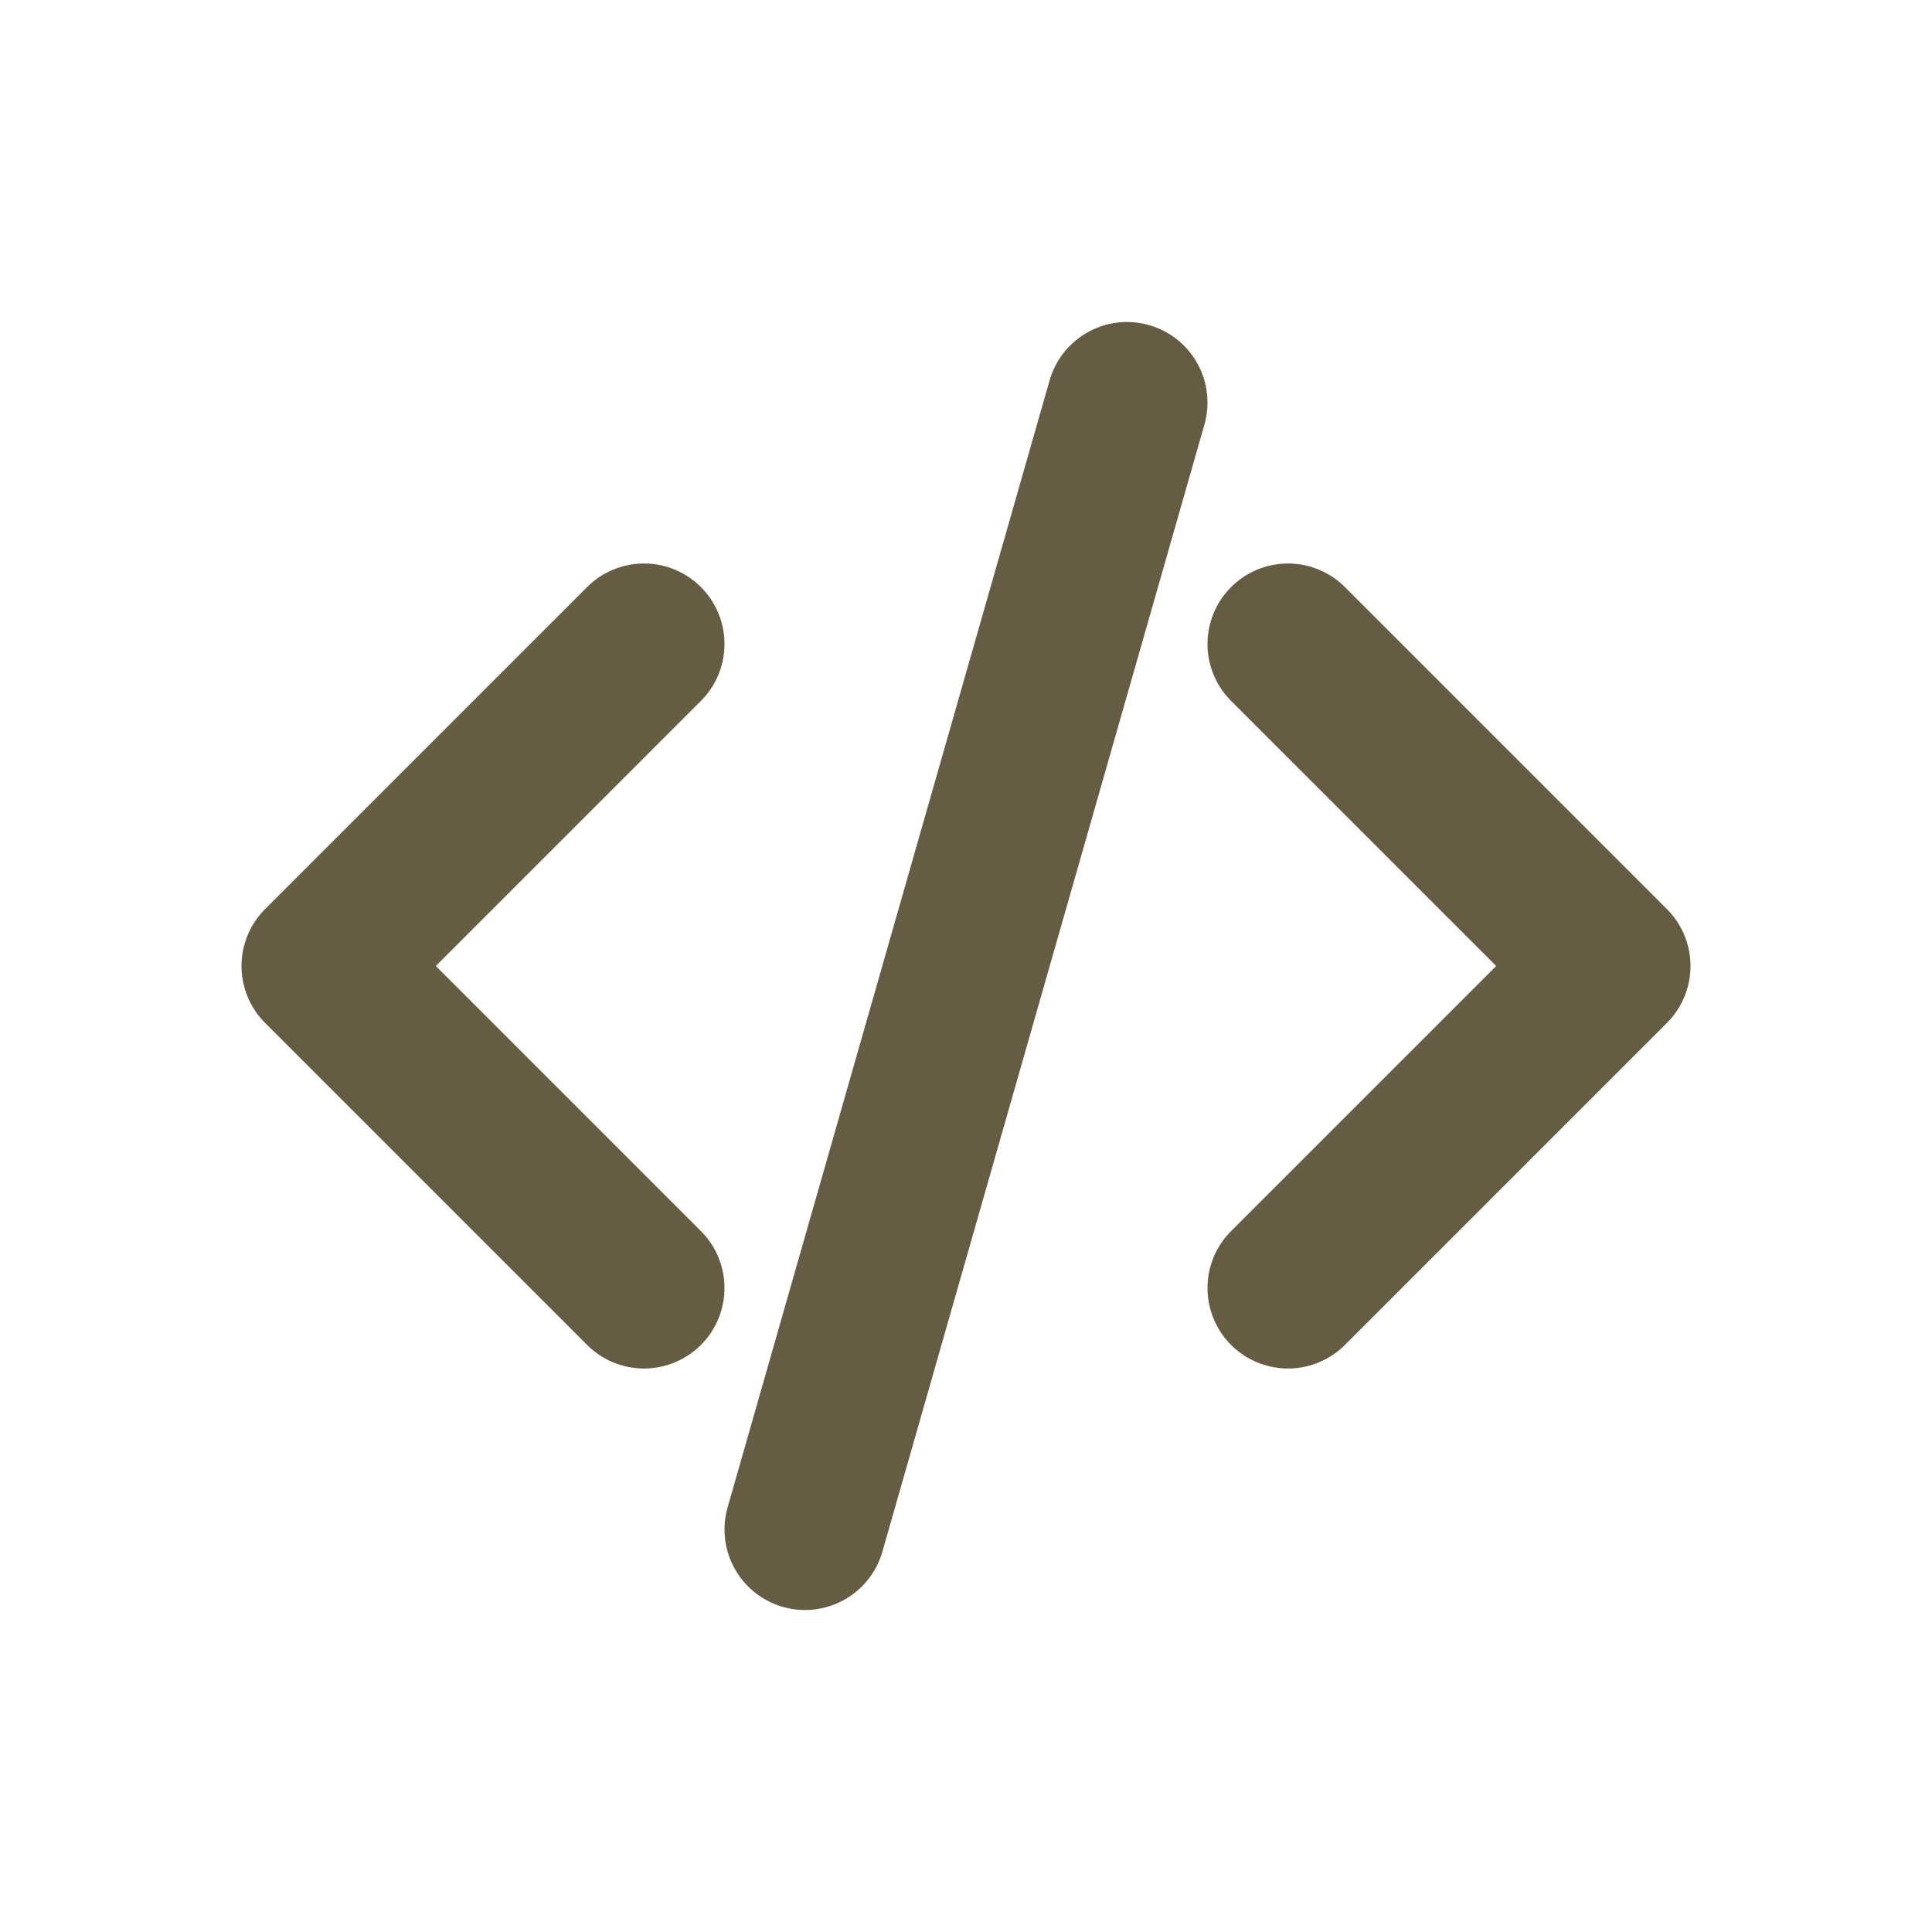
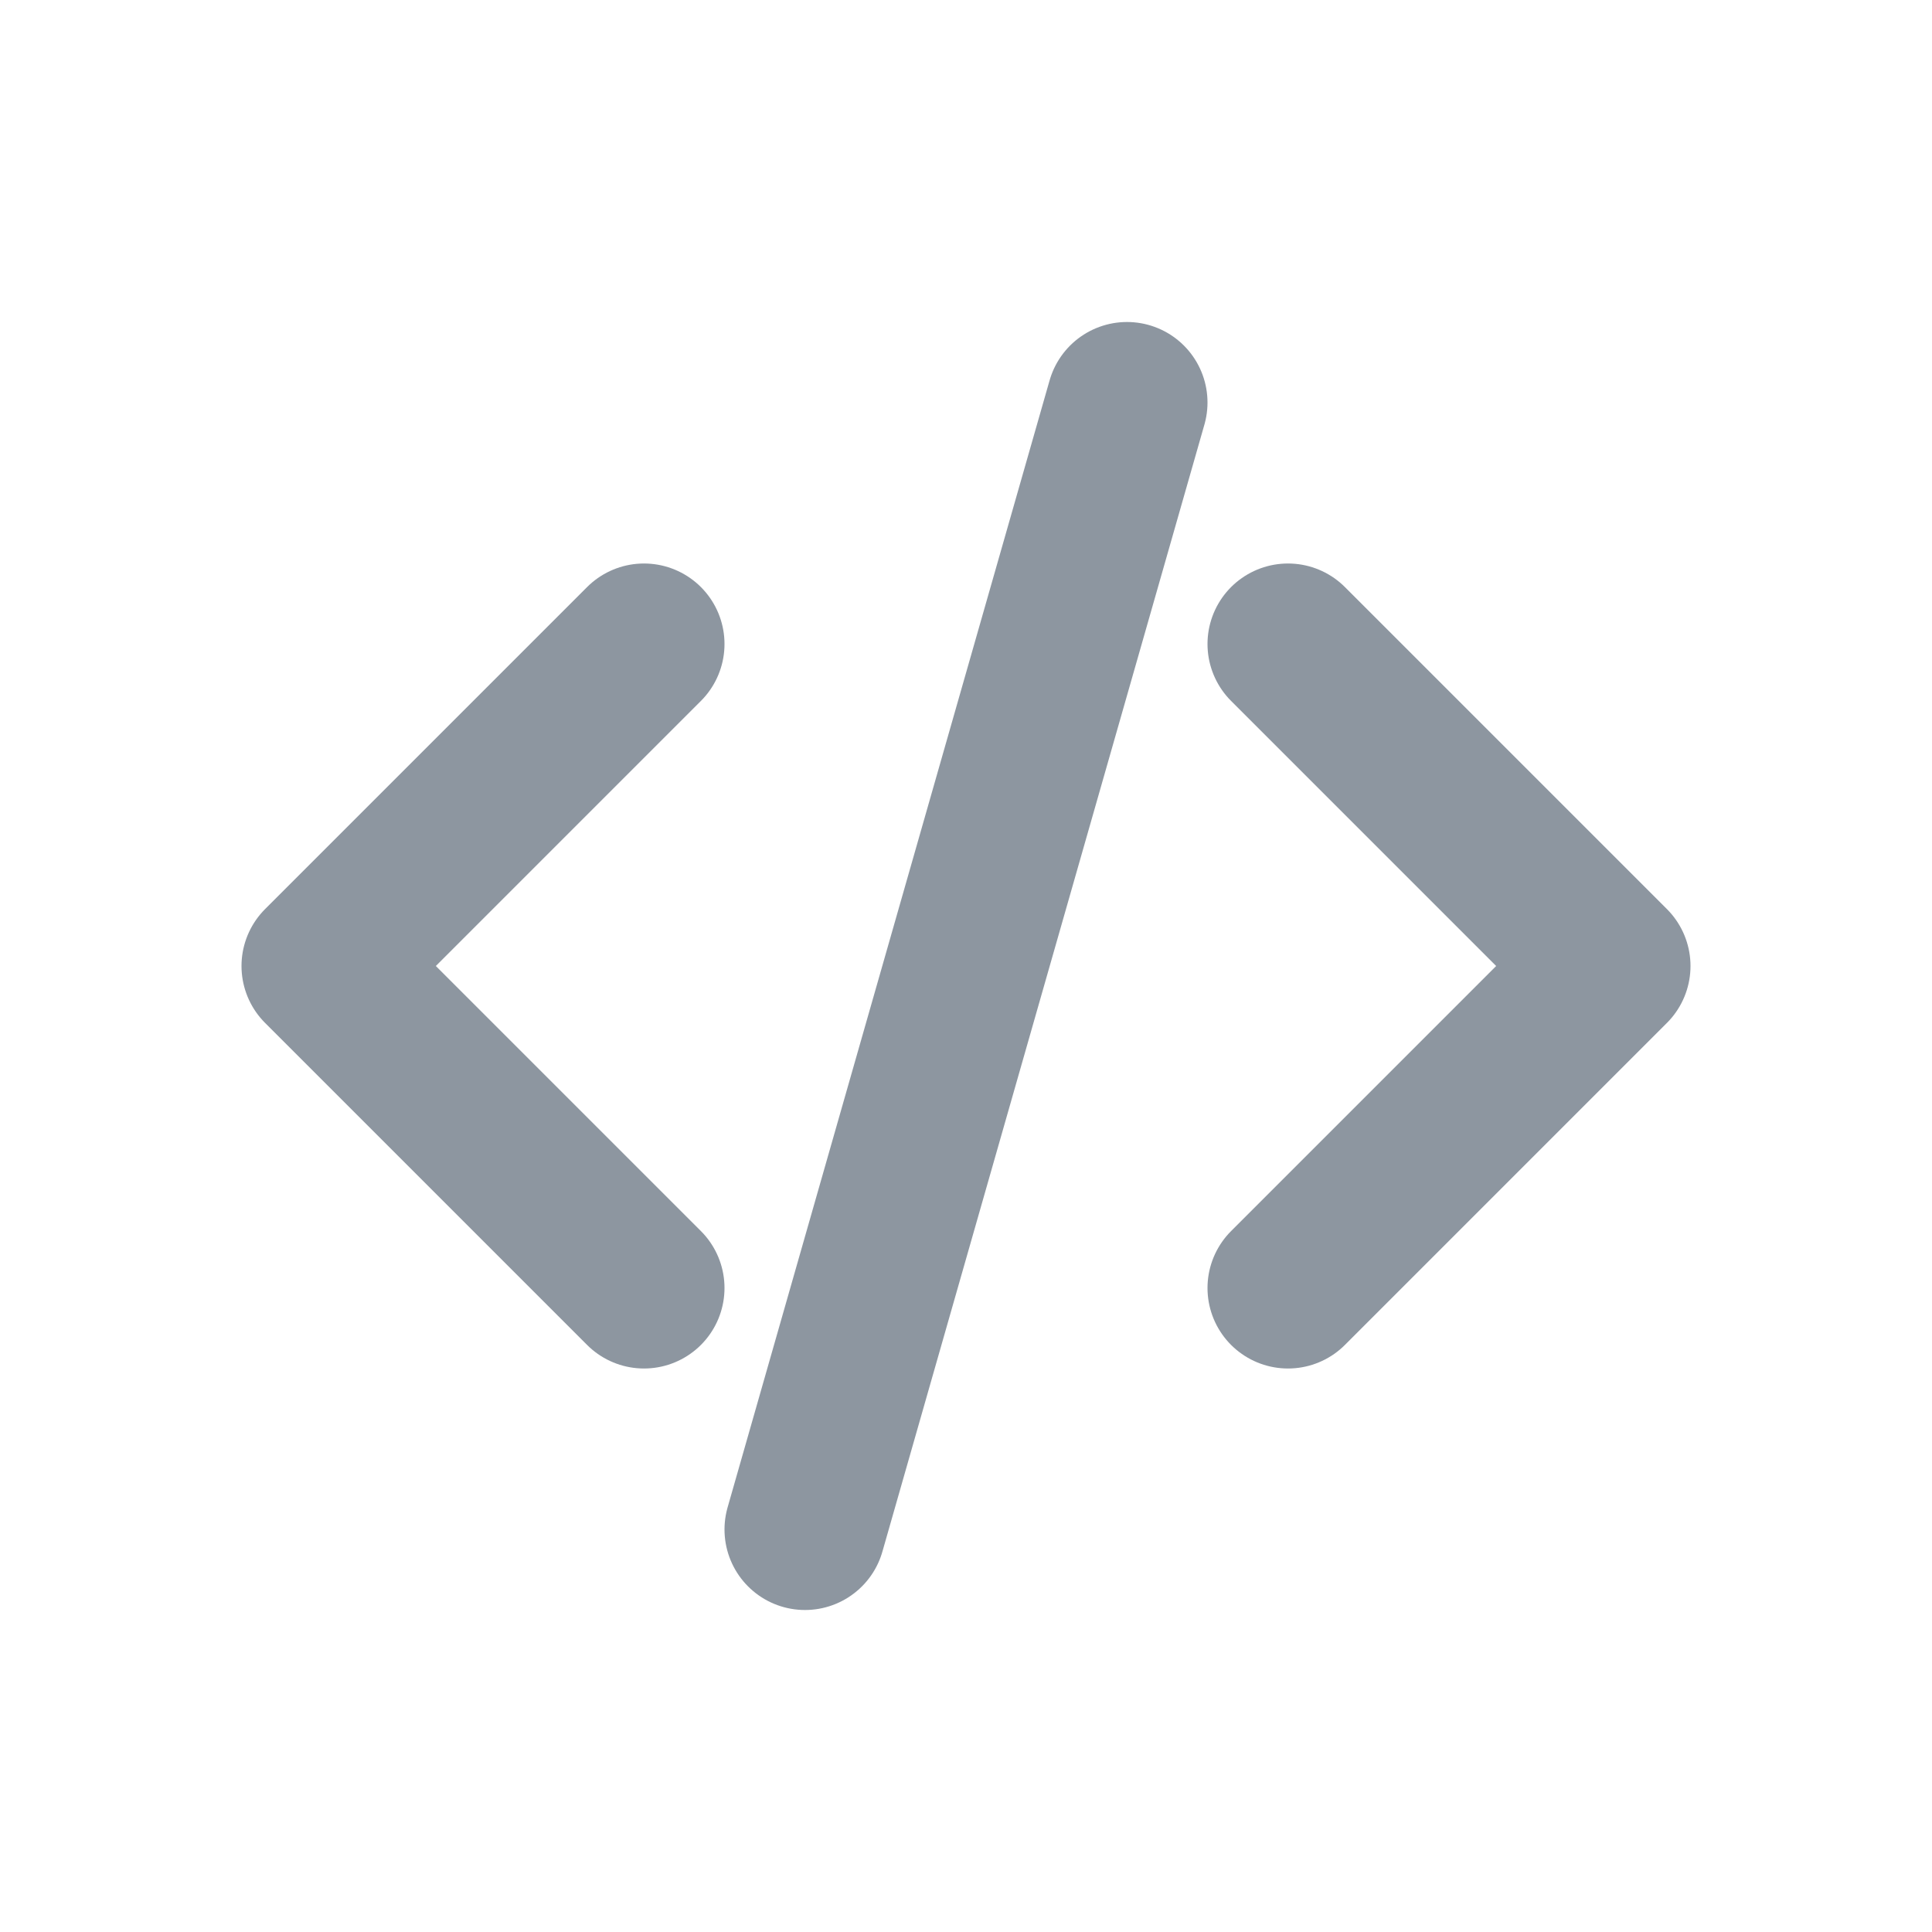
<svg xmlns="http://www.w3.org/2000/svg" class="w-6 h-6" aria-hidden="true" width="24" height="24" fill="none" viewBox="0 0 24 24">
-   <path stroke="#665c43" stroke-linecap="round" stroke-linejoin="round" stroke-width="2" d="m8 8-4 4 4 4m8 0 4-4-4-4m-2-3-4 14" />
+   <path stroke="#8d96a0" stroke-linecap="round" stroke-linejoin="round" stroke-width="2" d="m8 8-4 4 4 4m8 0 4-4-4-4m-2-3-4 14" />
</svg>
